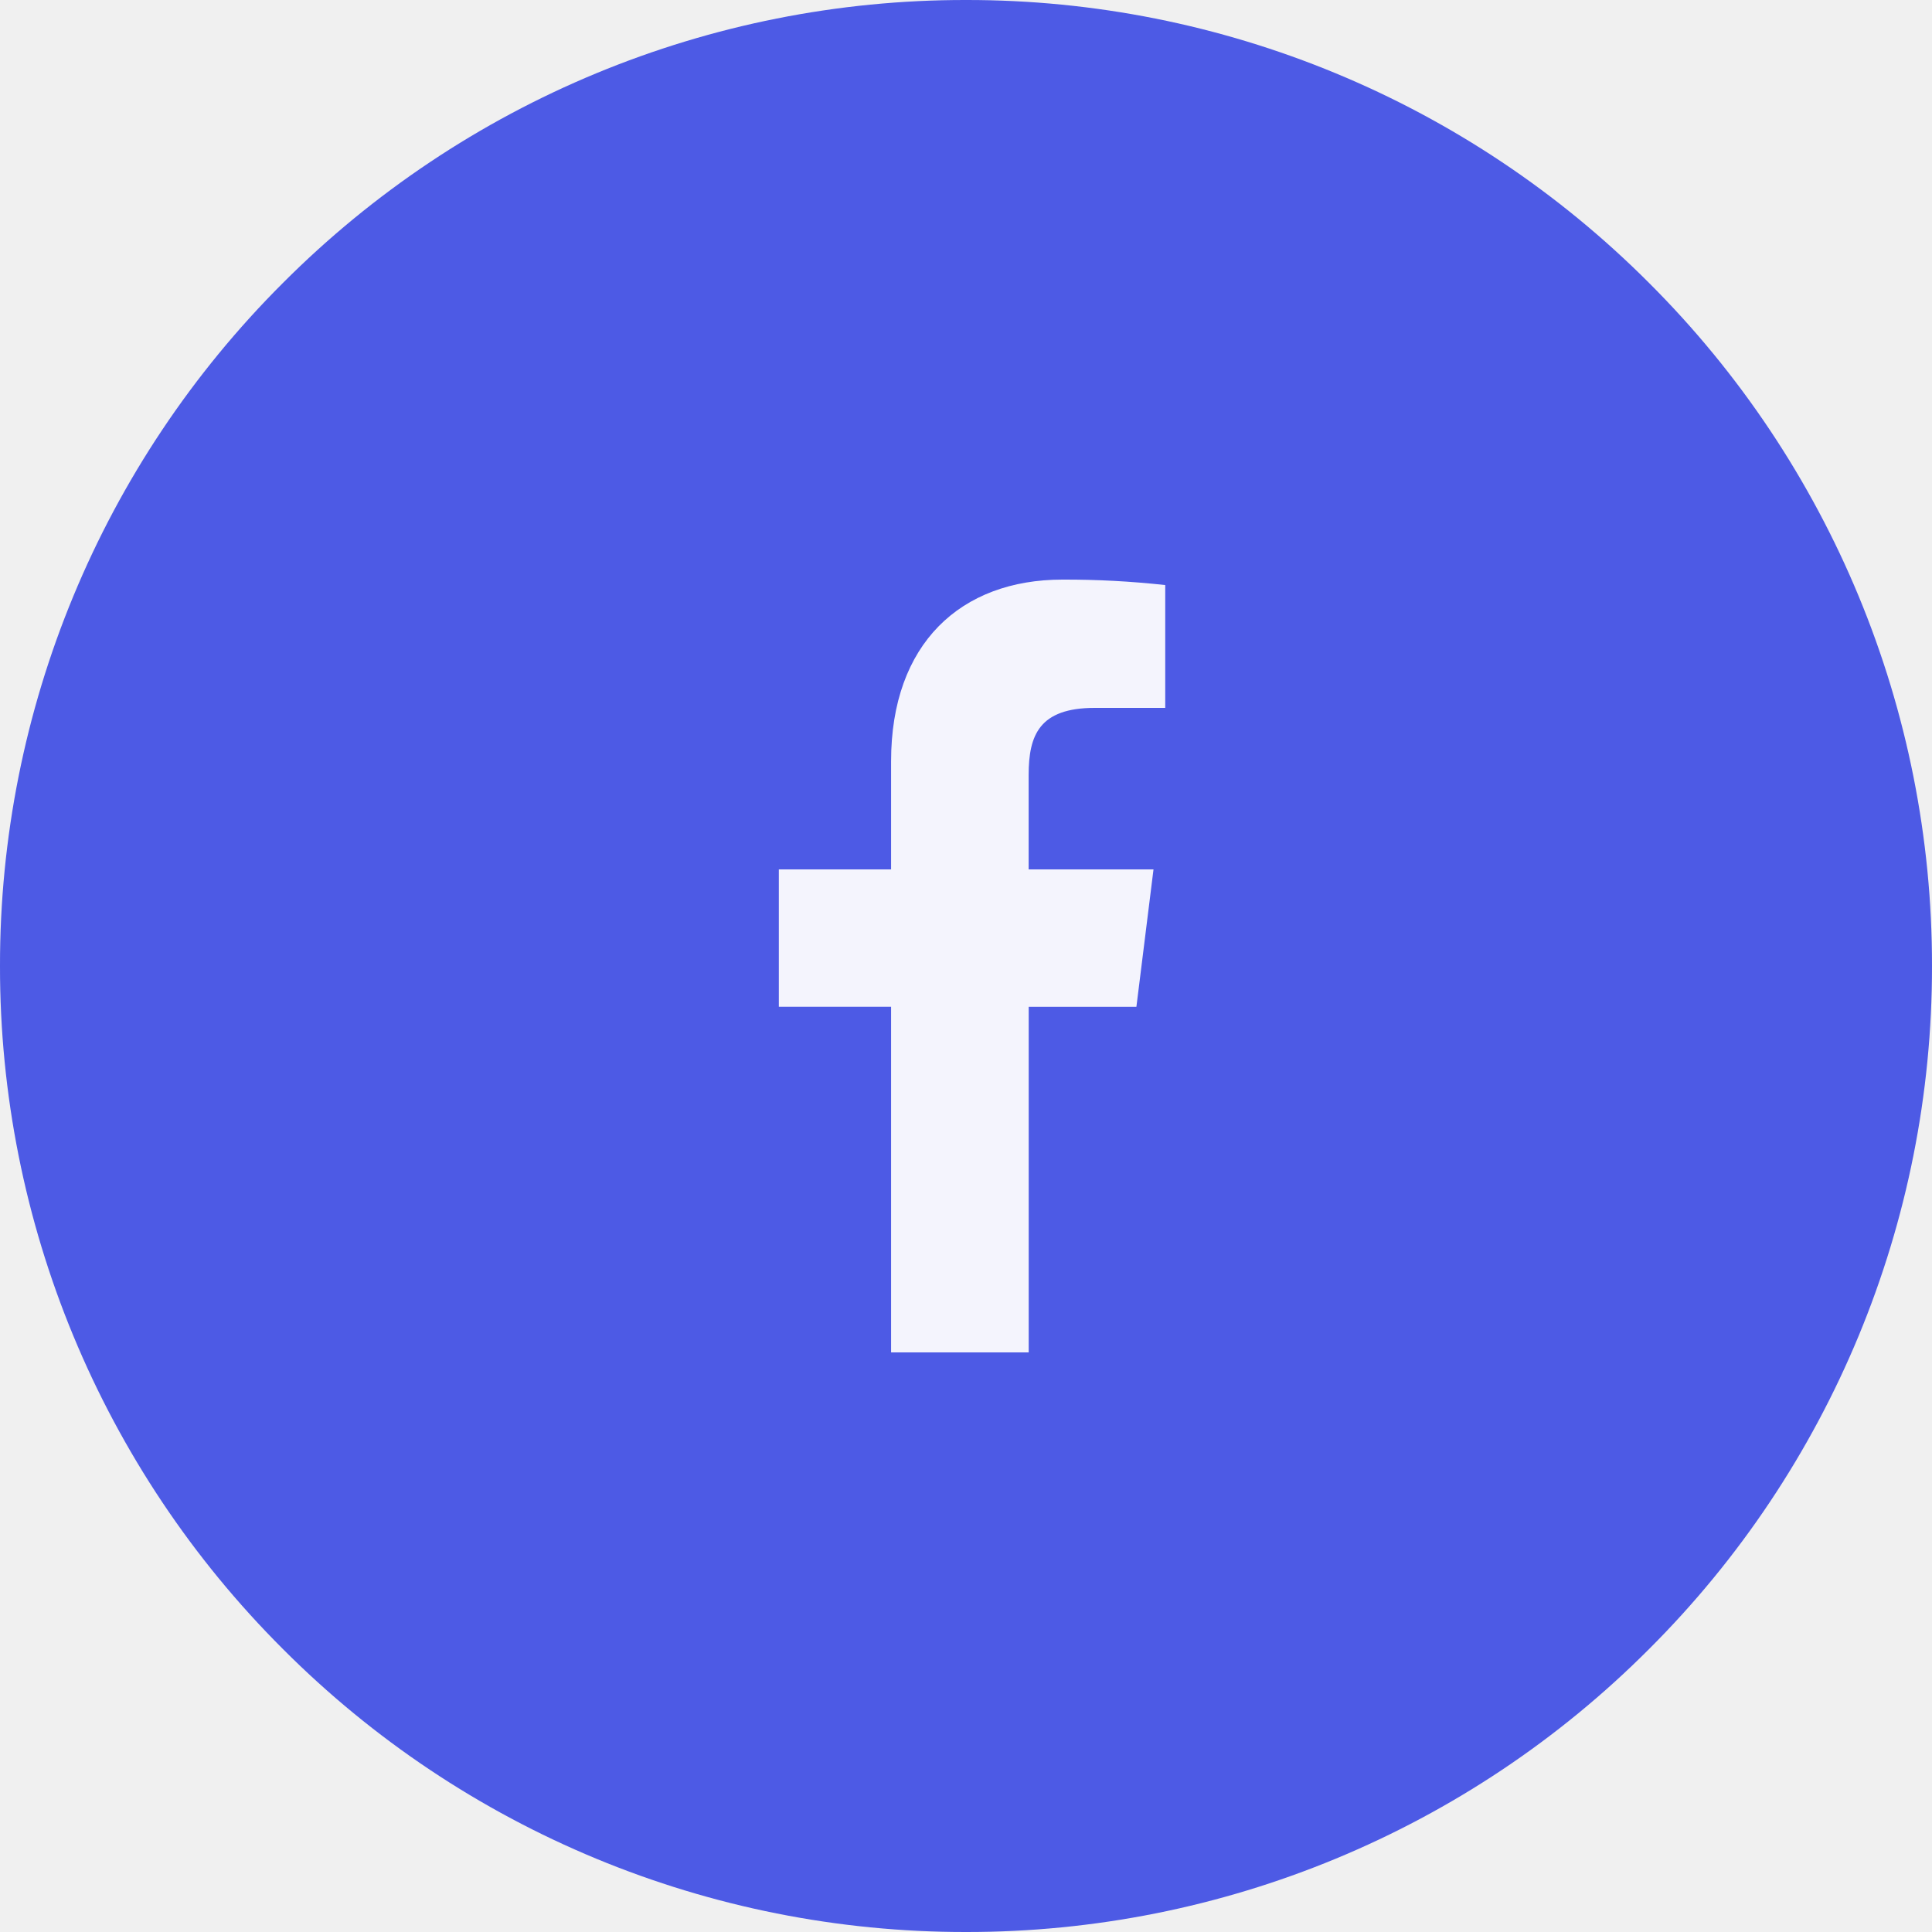
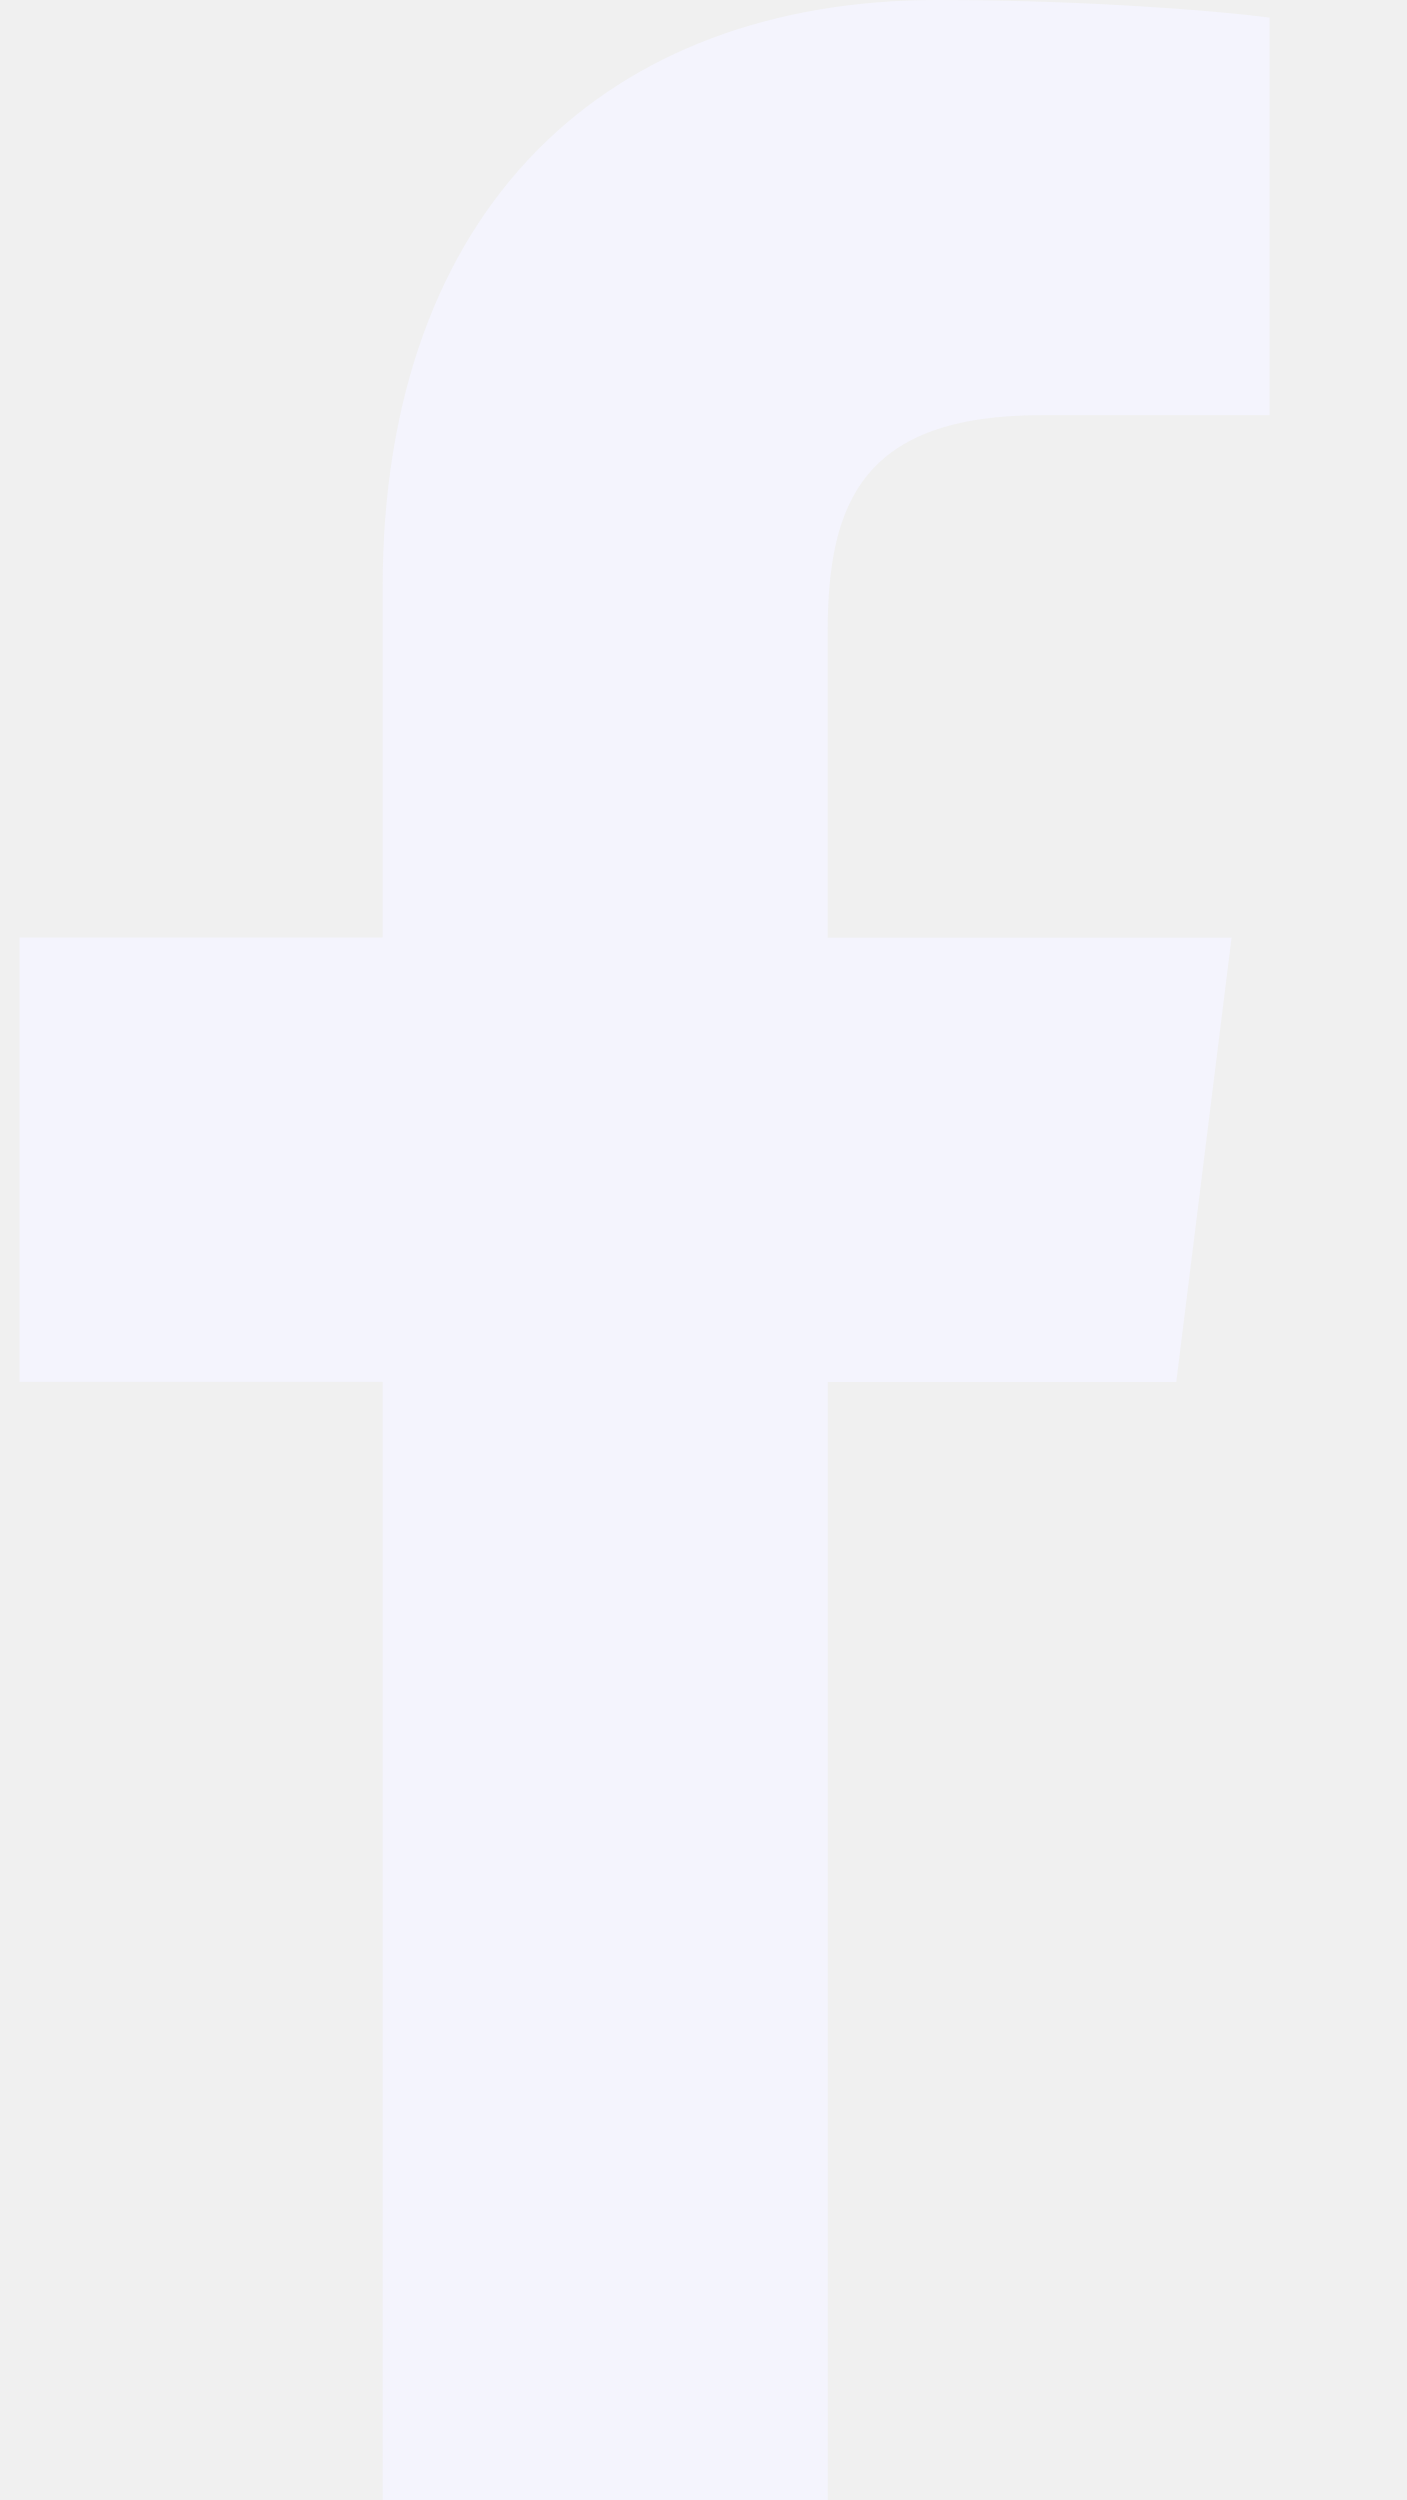
- <svg xmlns="http://www.w3.org/2000/svg" width="40" height="40" fill="none">
-   <path fill="#4D5AE5" d="M40 20a19.937 19.937 0 0 1-5.858 14.142A19.937 19.937 0 0 1 20 40a19.937 19.937 0 0 1-14.142-5.858A19.937 19.937 0 0 1 0 20 19.938 19.938 0 0 1 5.858 5.858 19.938 19.938 0 0 1 20 0a19.937 19.937 0 0 1 14.142 5.858A19.937 19.937 0 0 1 40 20Z" />
-   <g clip-path="url(#a)">
-     <path fill="#F4F4FD" d="M22.665 14.656h1.46v-2.543A18.885 18.885 0 0 0 21.997 12c-2.106 0-3.548 1.325-3.548 3.76V18h-2.324v2.844h2.324V28h2.849v-7.155h2.23L23.882 18h-2.585v-1.959c.001-.822.222-1.385 1.368-1.385Z" />
-   </g>
-   <defs>
-     <clipPath id="a">
-       <path fill="#fff" d="M12 12h16v16H12z" />
-     </clipPath>
-   </defs>
+ <svg xmlns="http://www.w3.org/2000/svg" width="9" height="16" viewBox="0 0 9 16" fill="none">
+   <path d="M6.665 2.657H8.125V0.113C7.873 0.078 7.007 -0 5.997 -0C3.891 -0 2.449 1.325 2.449 3.759V6H0.125V8.844H2.449V16H5.298V8.845H7.528L7.882 6.001H5.297V4.041C5.298 3.219 5.519 2.657 6.665 2.657Z" fill="#F4F4FD" />
</svg>
